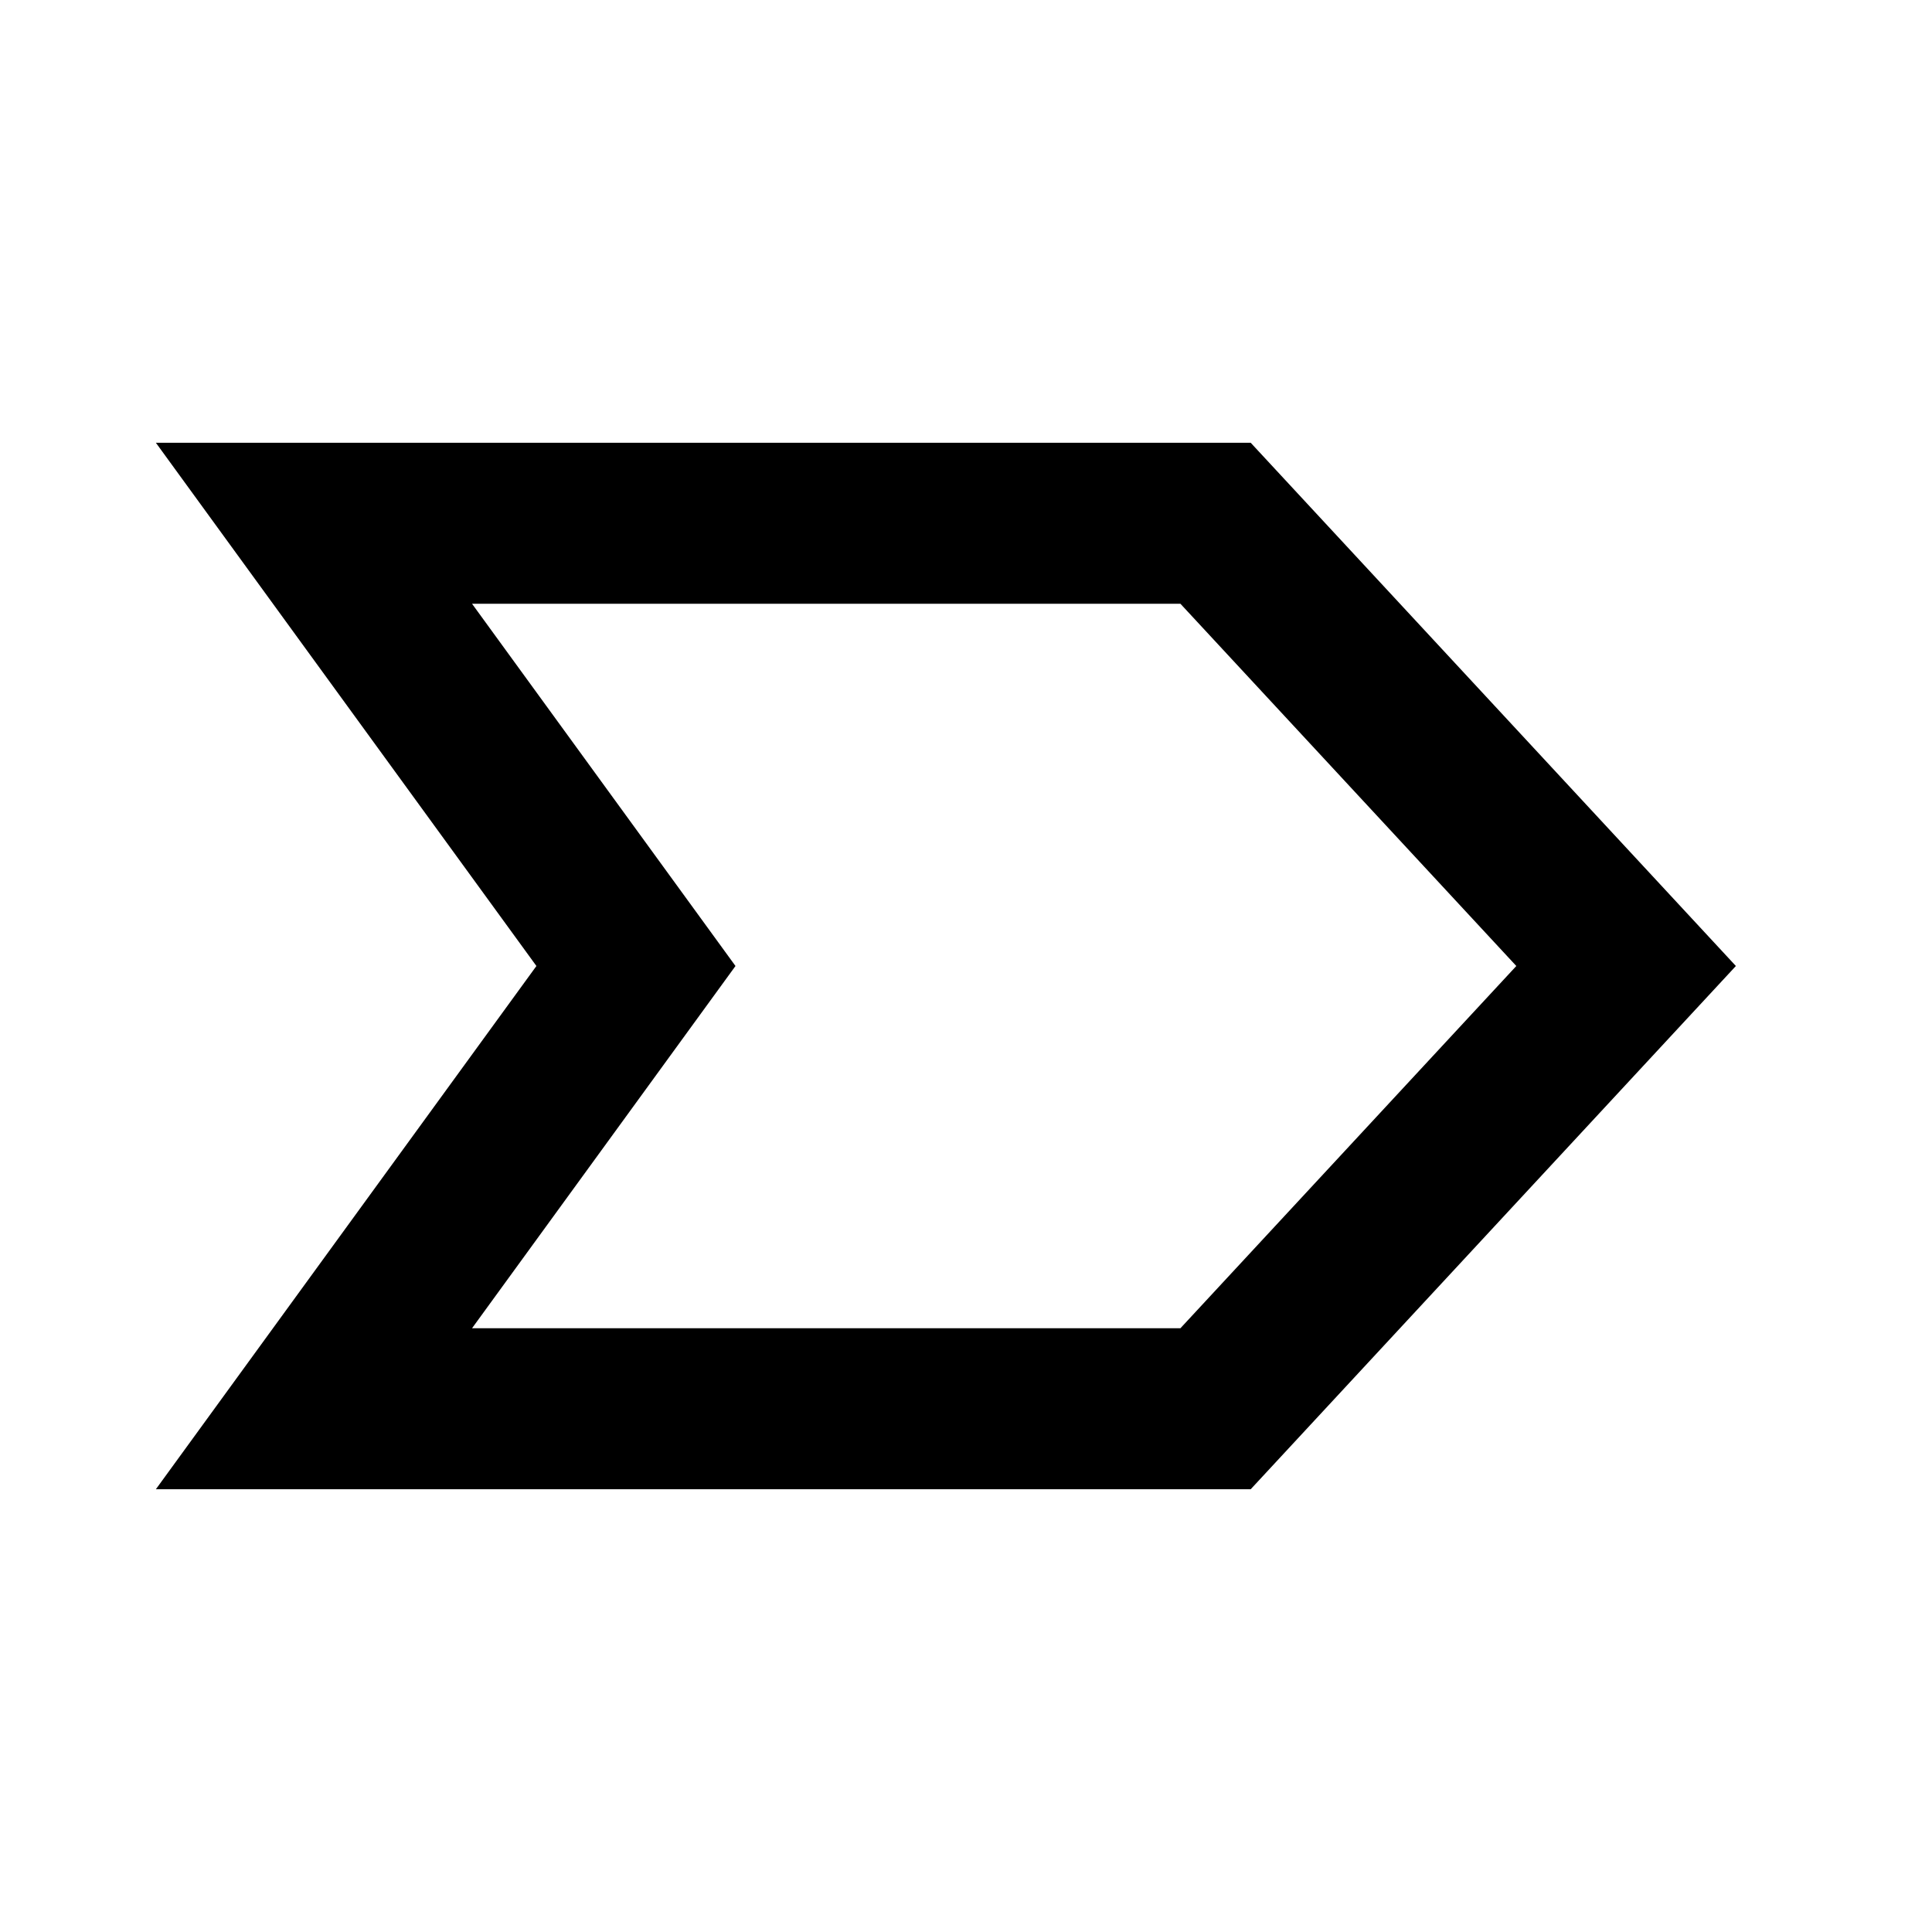
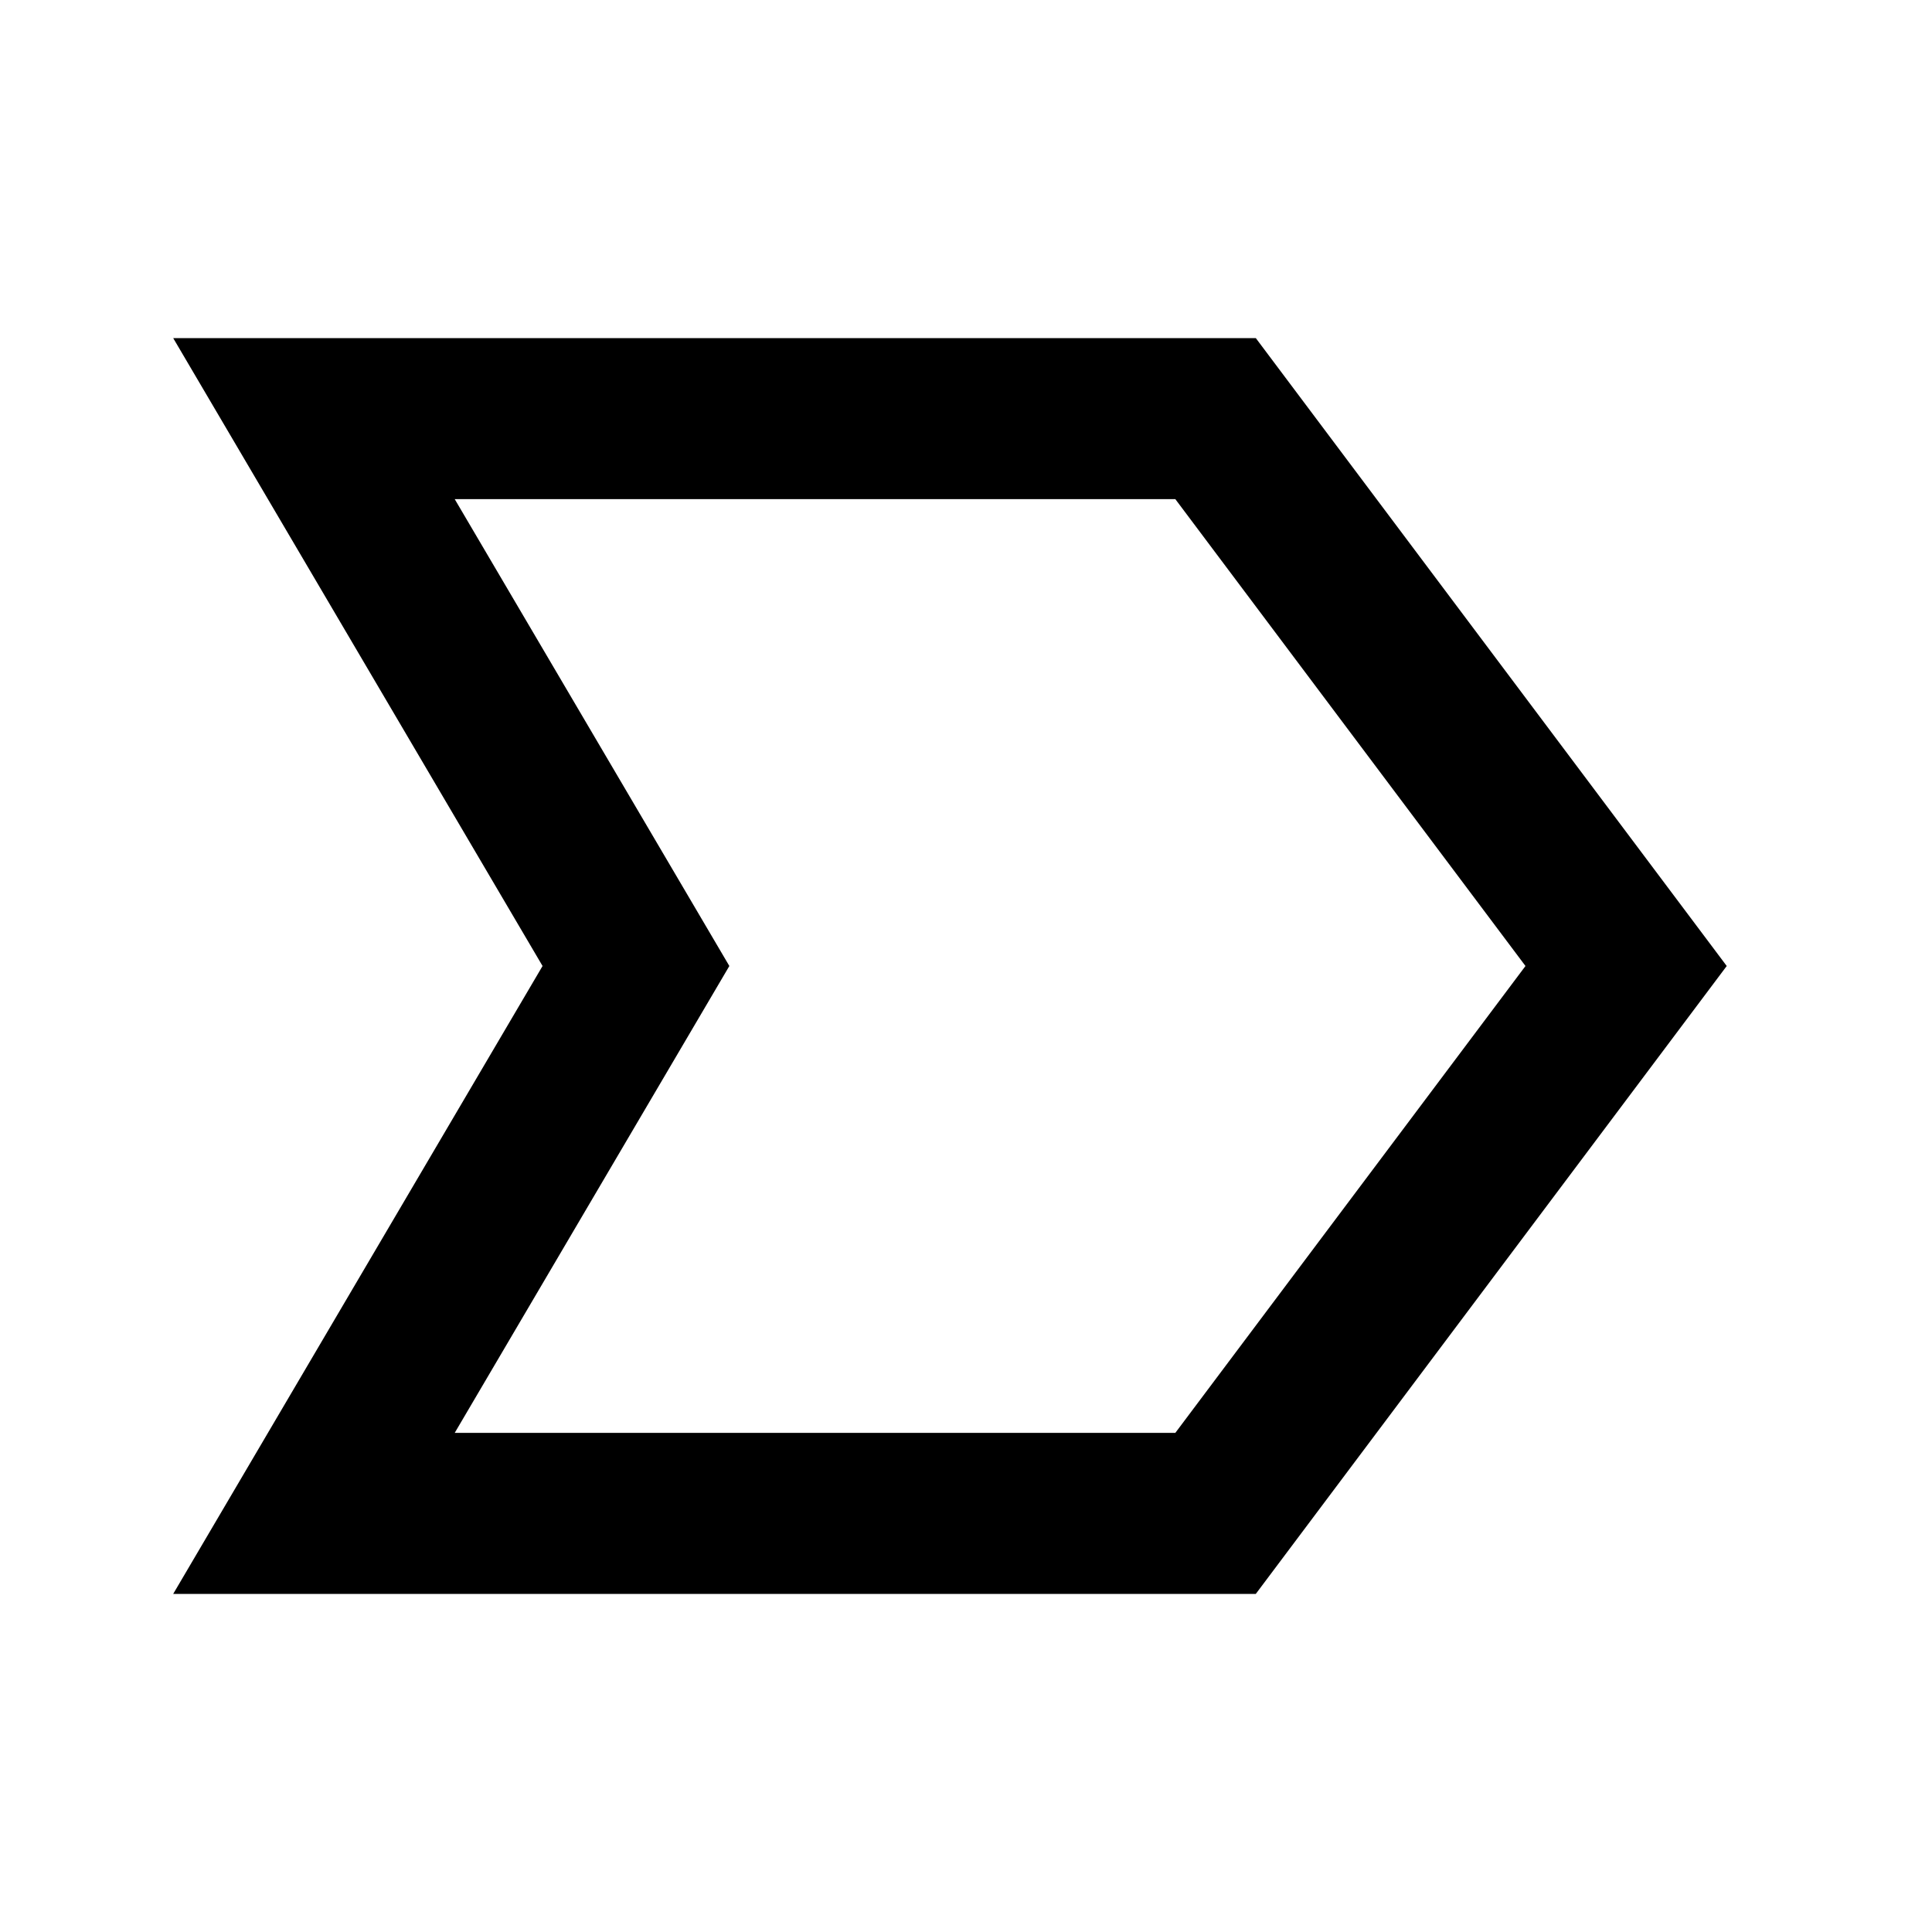
<svg xmlns="http://www.w3.org/2000/svg" width="24" height="24" viewBox="0 0 24 24" fill="none" stroke="#000" stroke-width="2" stroke-linejoin="miter" stroke-miterlimit="4">
-   <path d="M3.9 6.5h11.2l5.1 5.5-5.1 5.5H3.9l4-5.5z" />
+   <path d="M3.9 5.2h11.2l5.1 6.8-5.1 6.8H3.9l4-6.8z" />
</svg>
